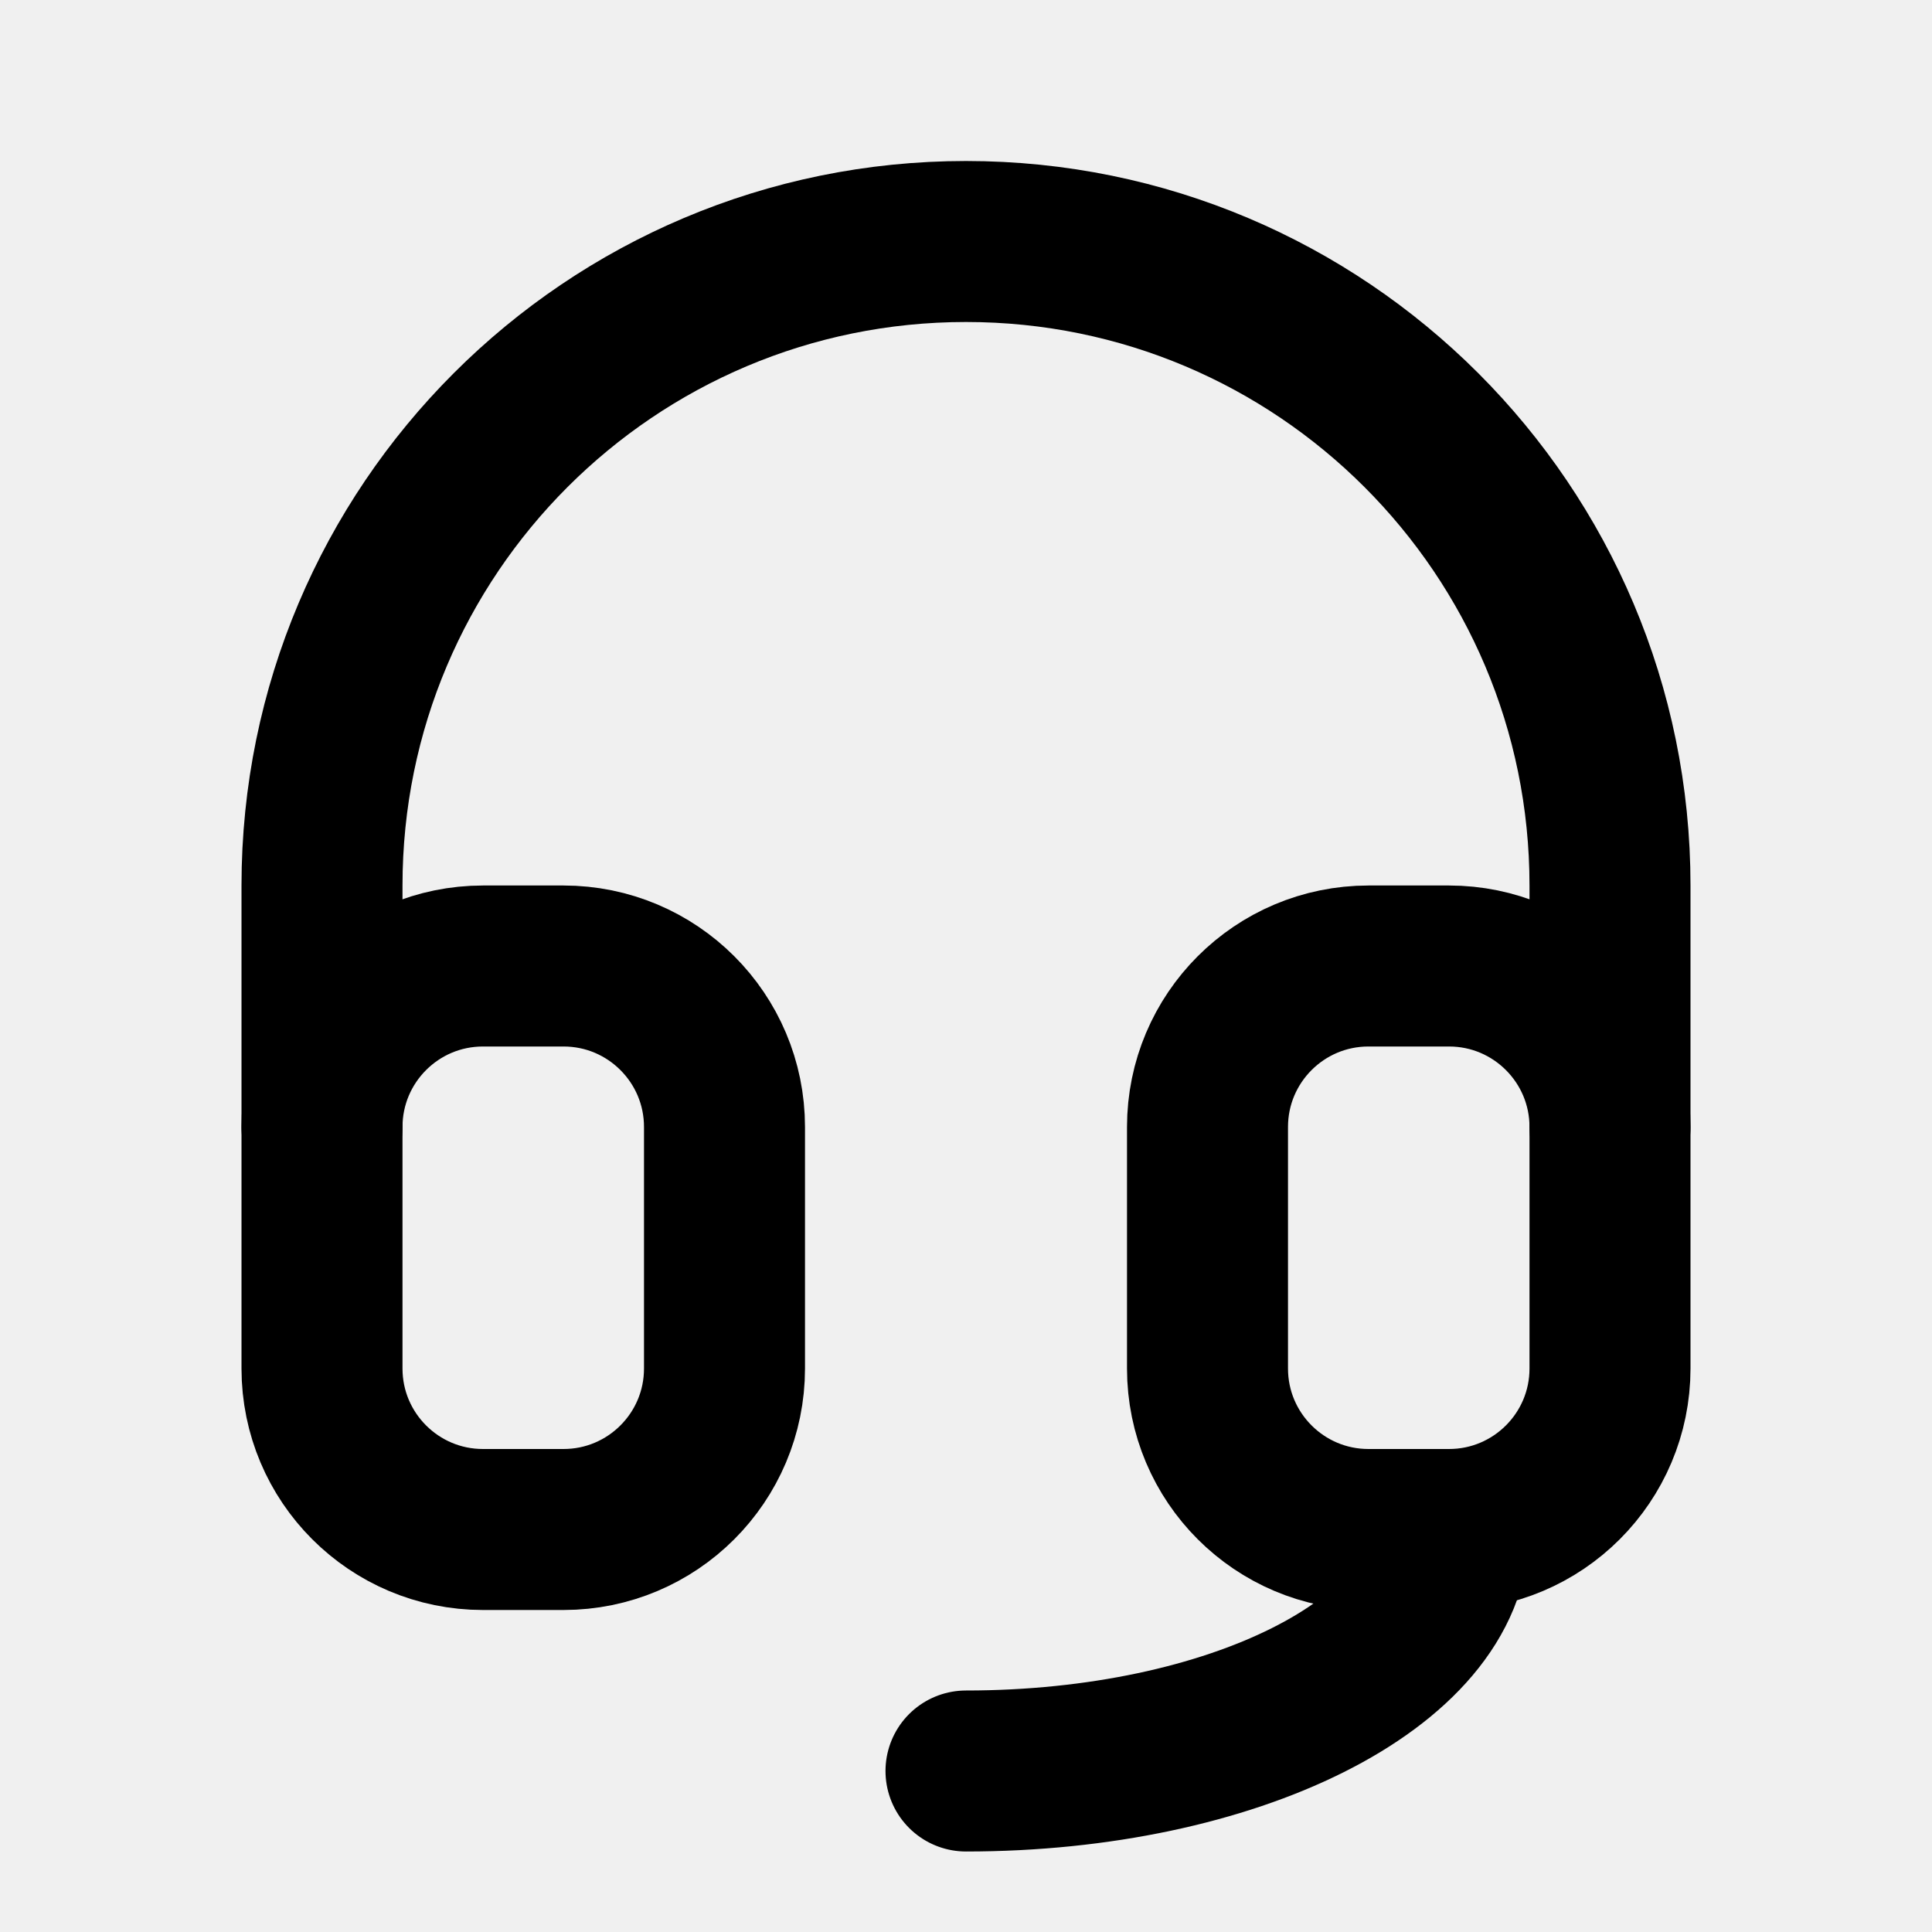
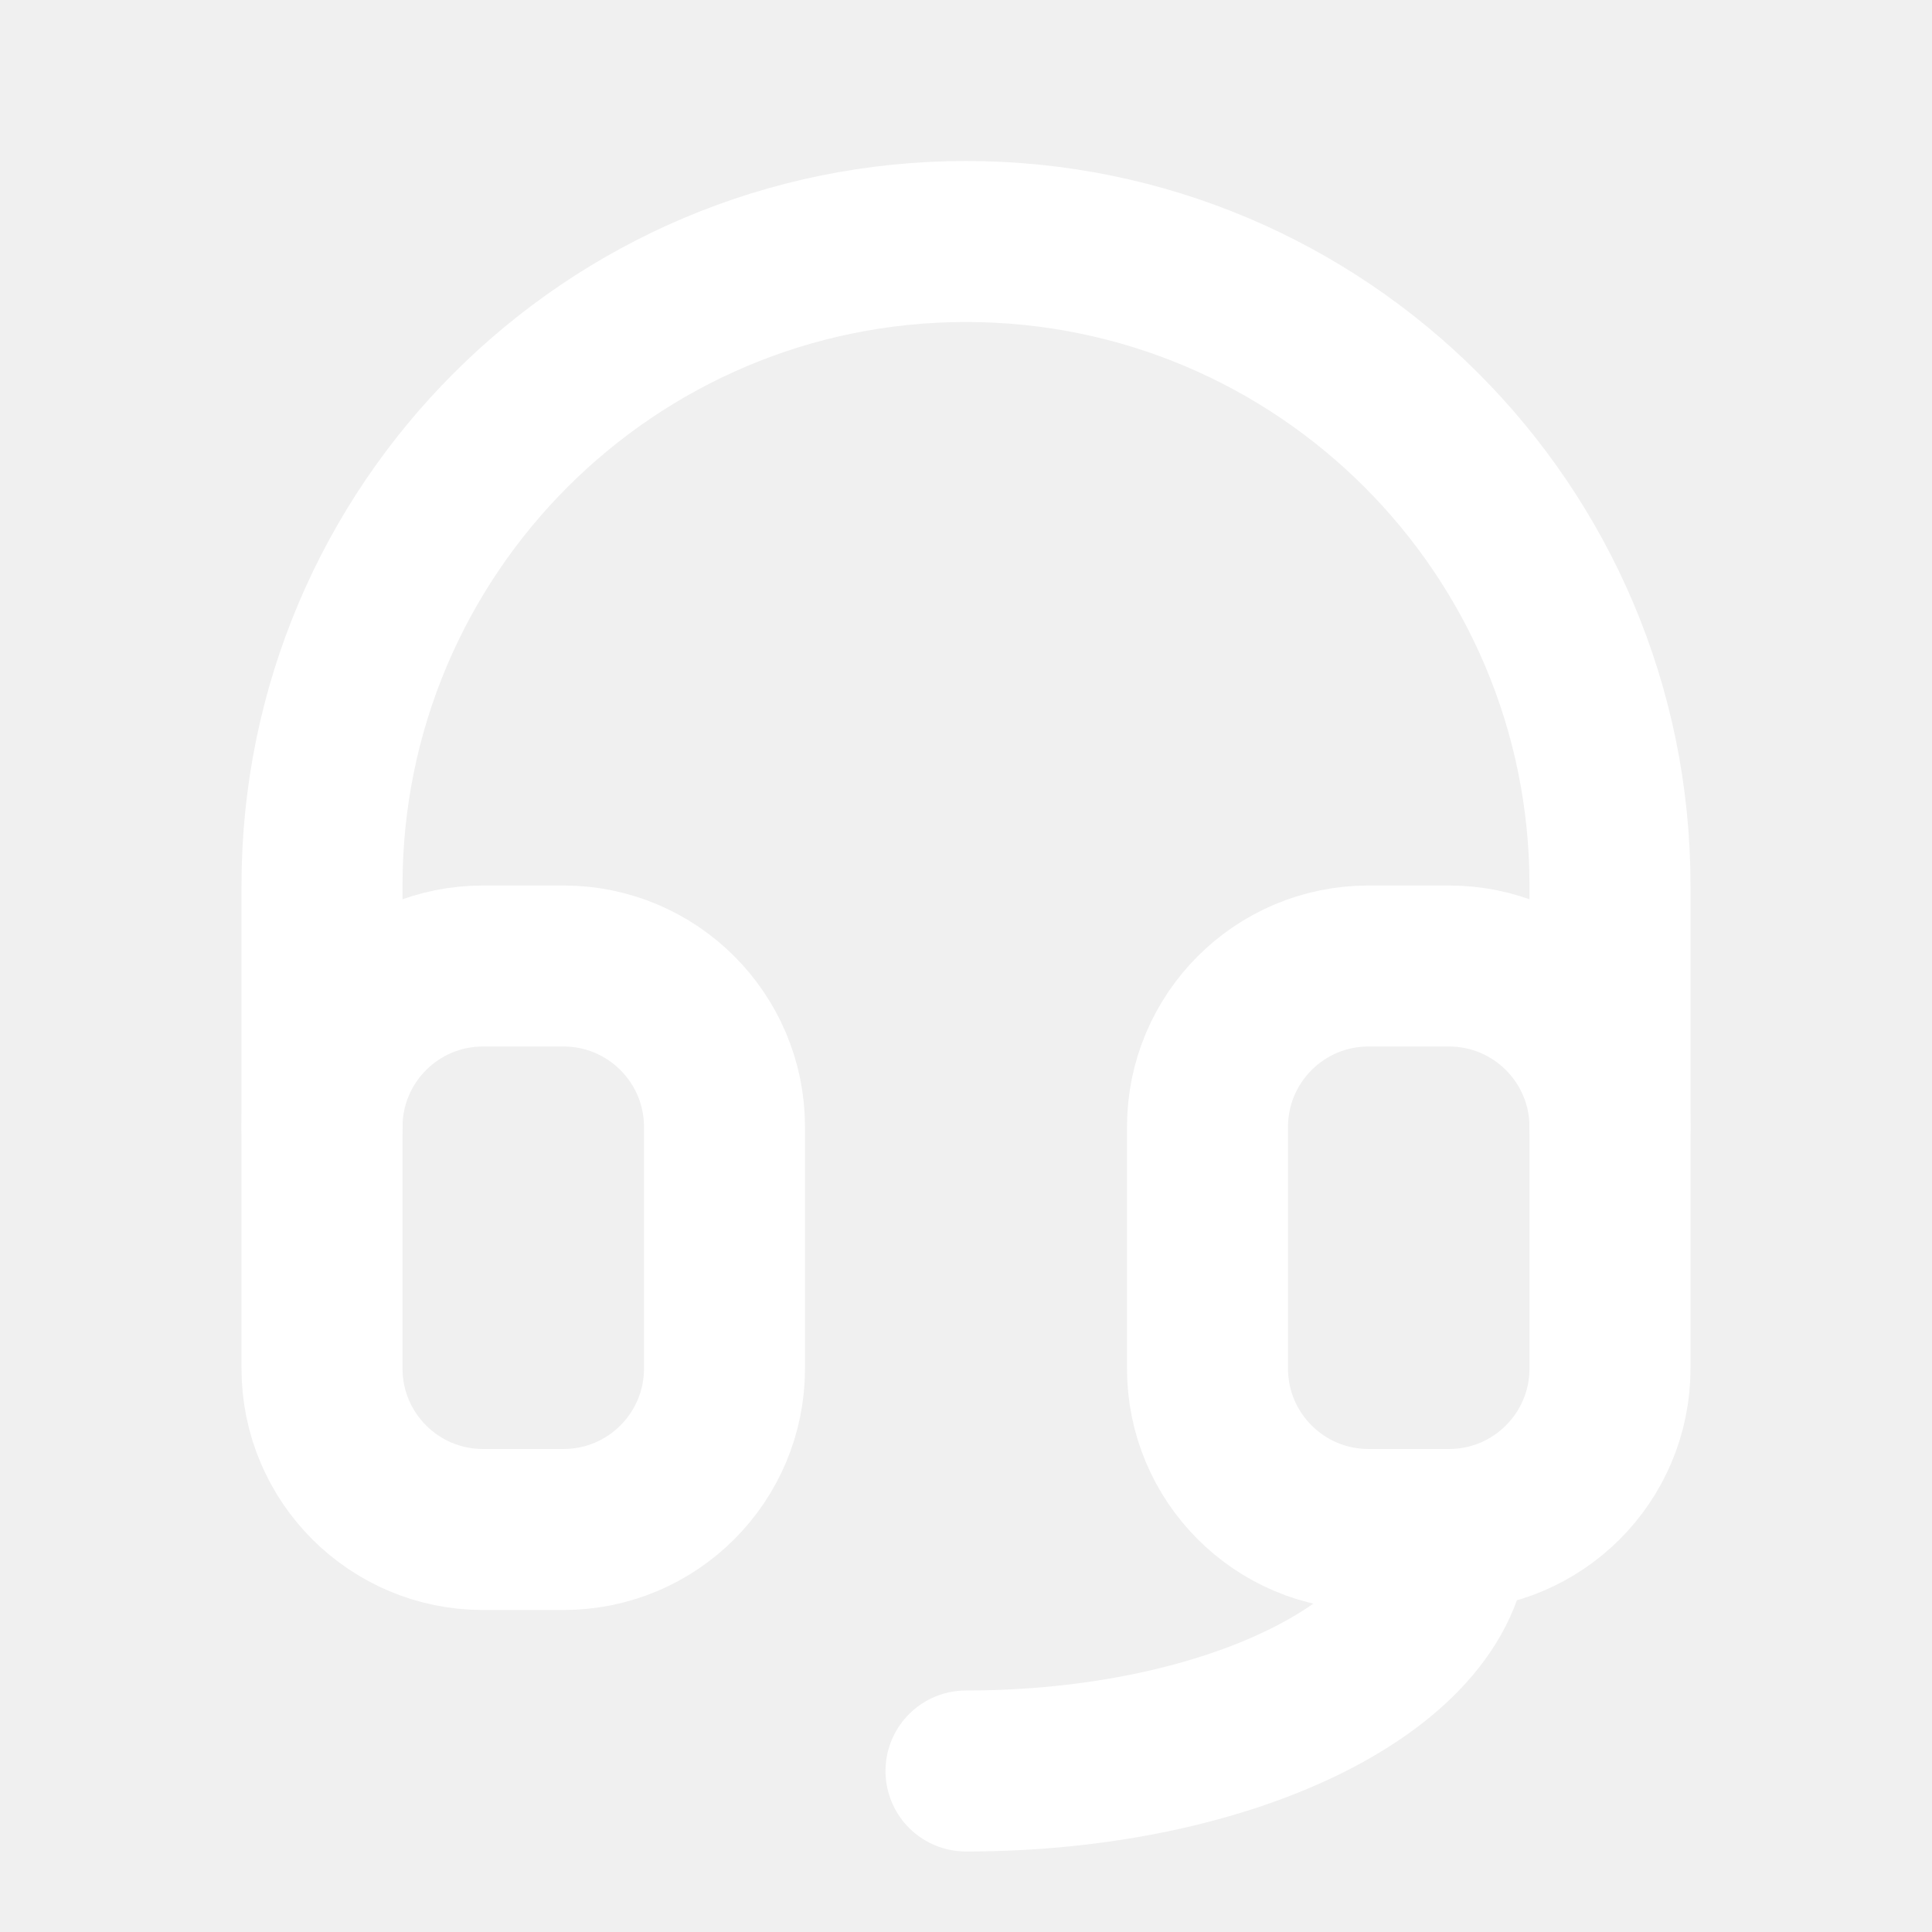
- <svg xmlns="http://www.w3.org/2000/svg" width="24" height="24" viewBox="0 0 24 24" fill="none" stroke="currentColor" stroke-width="2" stroke-linecap="round" stroke-linejoin="round" class="icon icon-tabler icons-tabler-outline icon-tabler-headset">
+ <svg xmlns="http://www.w3.org/2000/svg" width="24" height="24" viewBox="0 0 24 24" fill="none" stroke="#ffffff" stroke-width="2" stroke-linecap="round" stroke-linejoin="round" class="icon icon-tabler icons-tabler-outline icon-tabler-headset">
  <path stroke="none" d="M0 0h24v24H0z" fill="none" />
  <path d="M4 14v-3a8 8 0 1 1 16 0v3" />
  <path d="M18 19c0 1.657 -2.686 3 -6 3" />
  <path d="M4 14a2 2 0 0 1 2 -2h1a2 2 0 0 1 2 2v3a2 2 0 0 1 -2 2h-1a2 2 0 0 1 -2 -2v-3" />
  <path d="M15 14a2 2 0 0 1 2 -2h1a2 2 0 0 1 2 2v3a2 2 0 0 1 -2 2h-1a2 2 0 0 1 -2 -2v-3" />
</svg>
